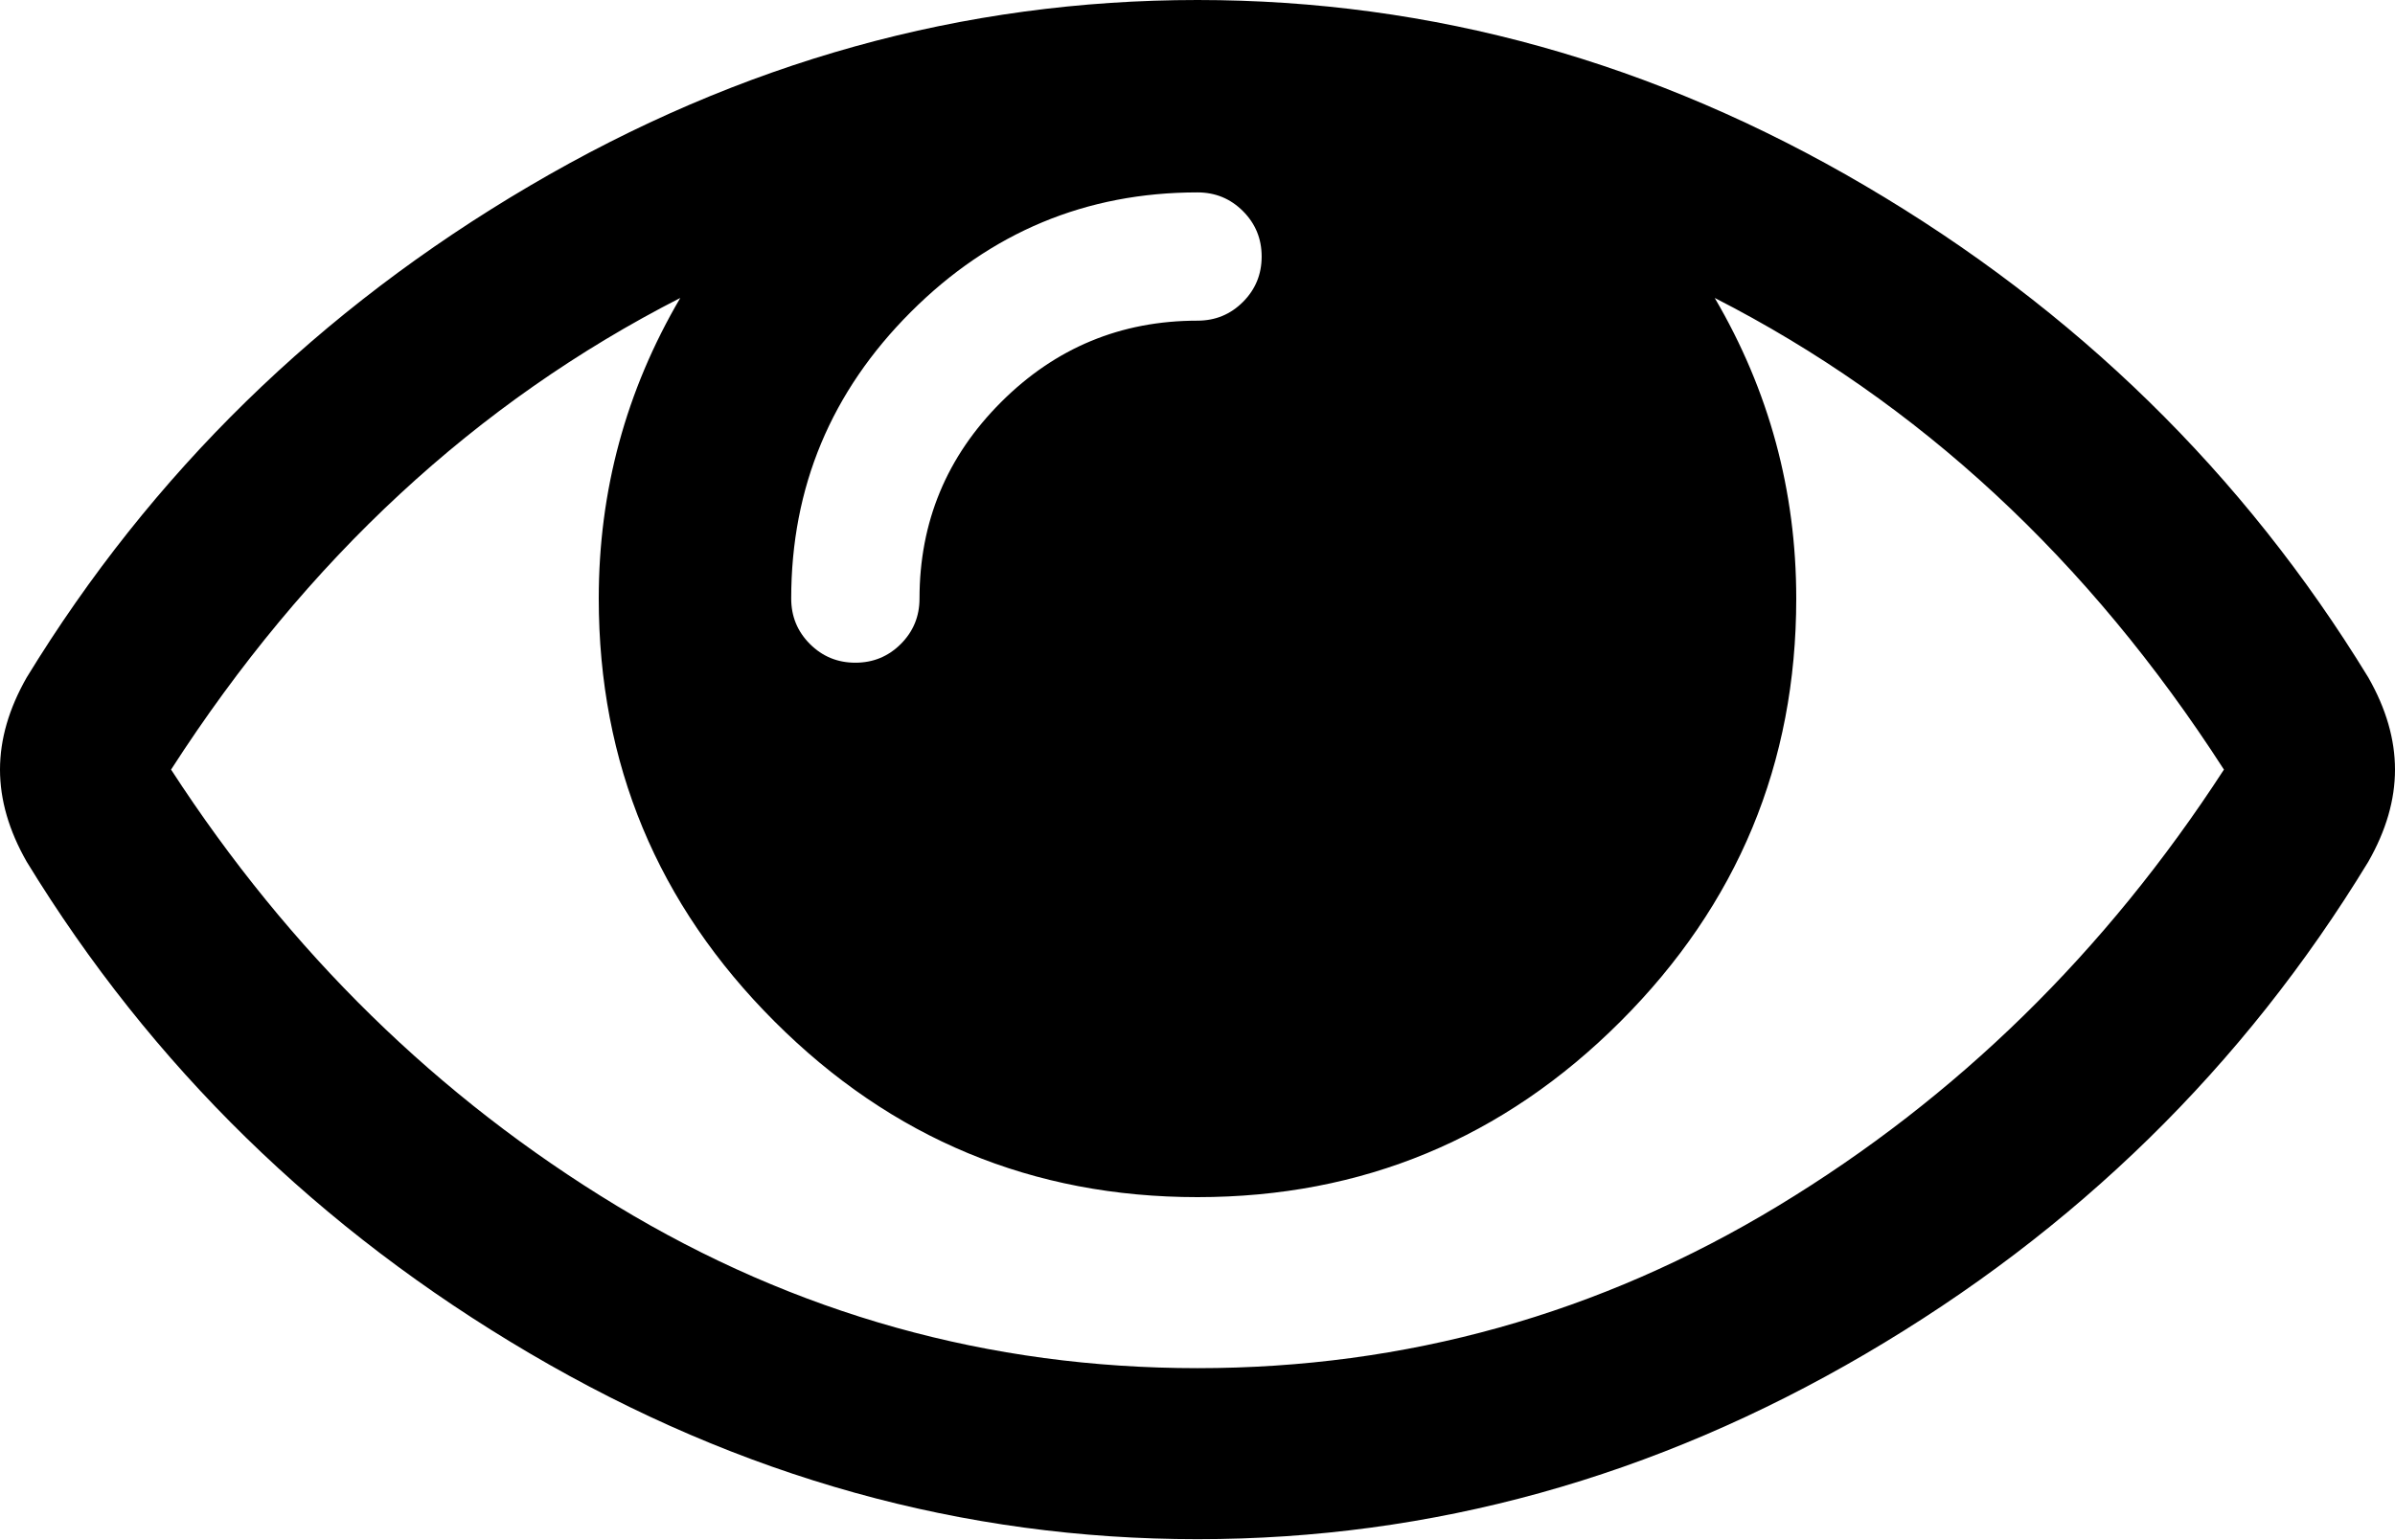
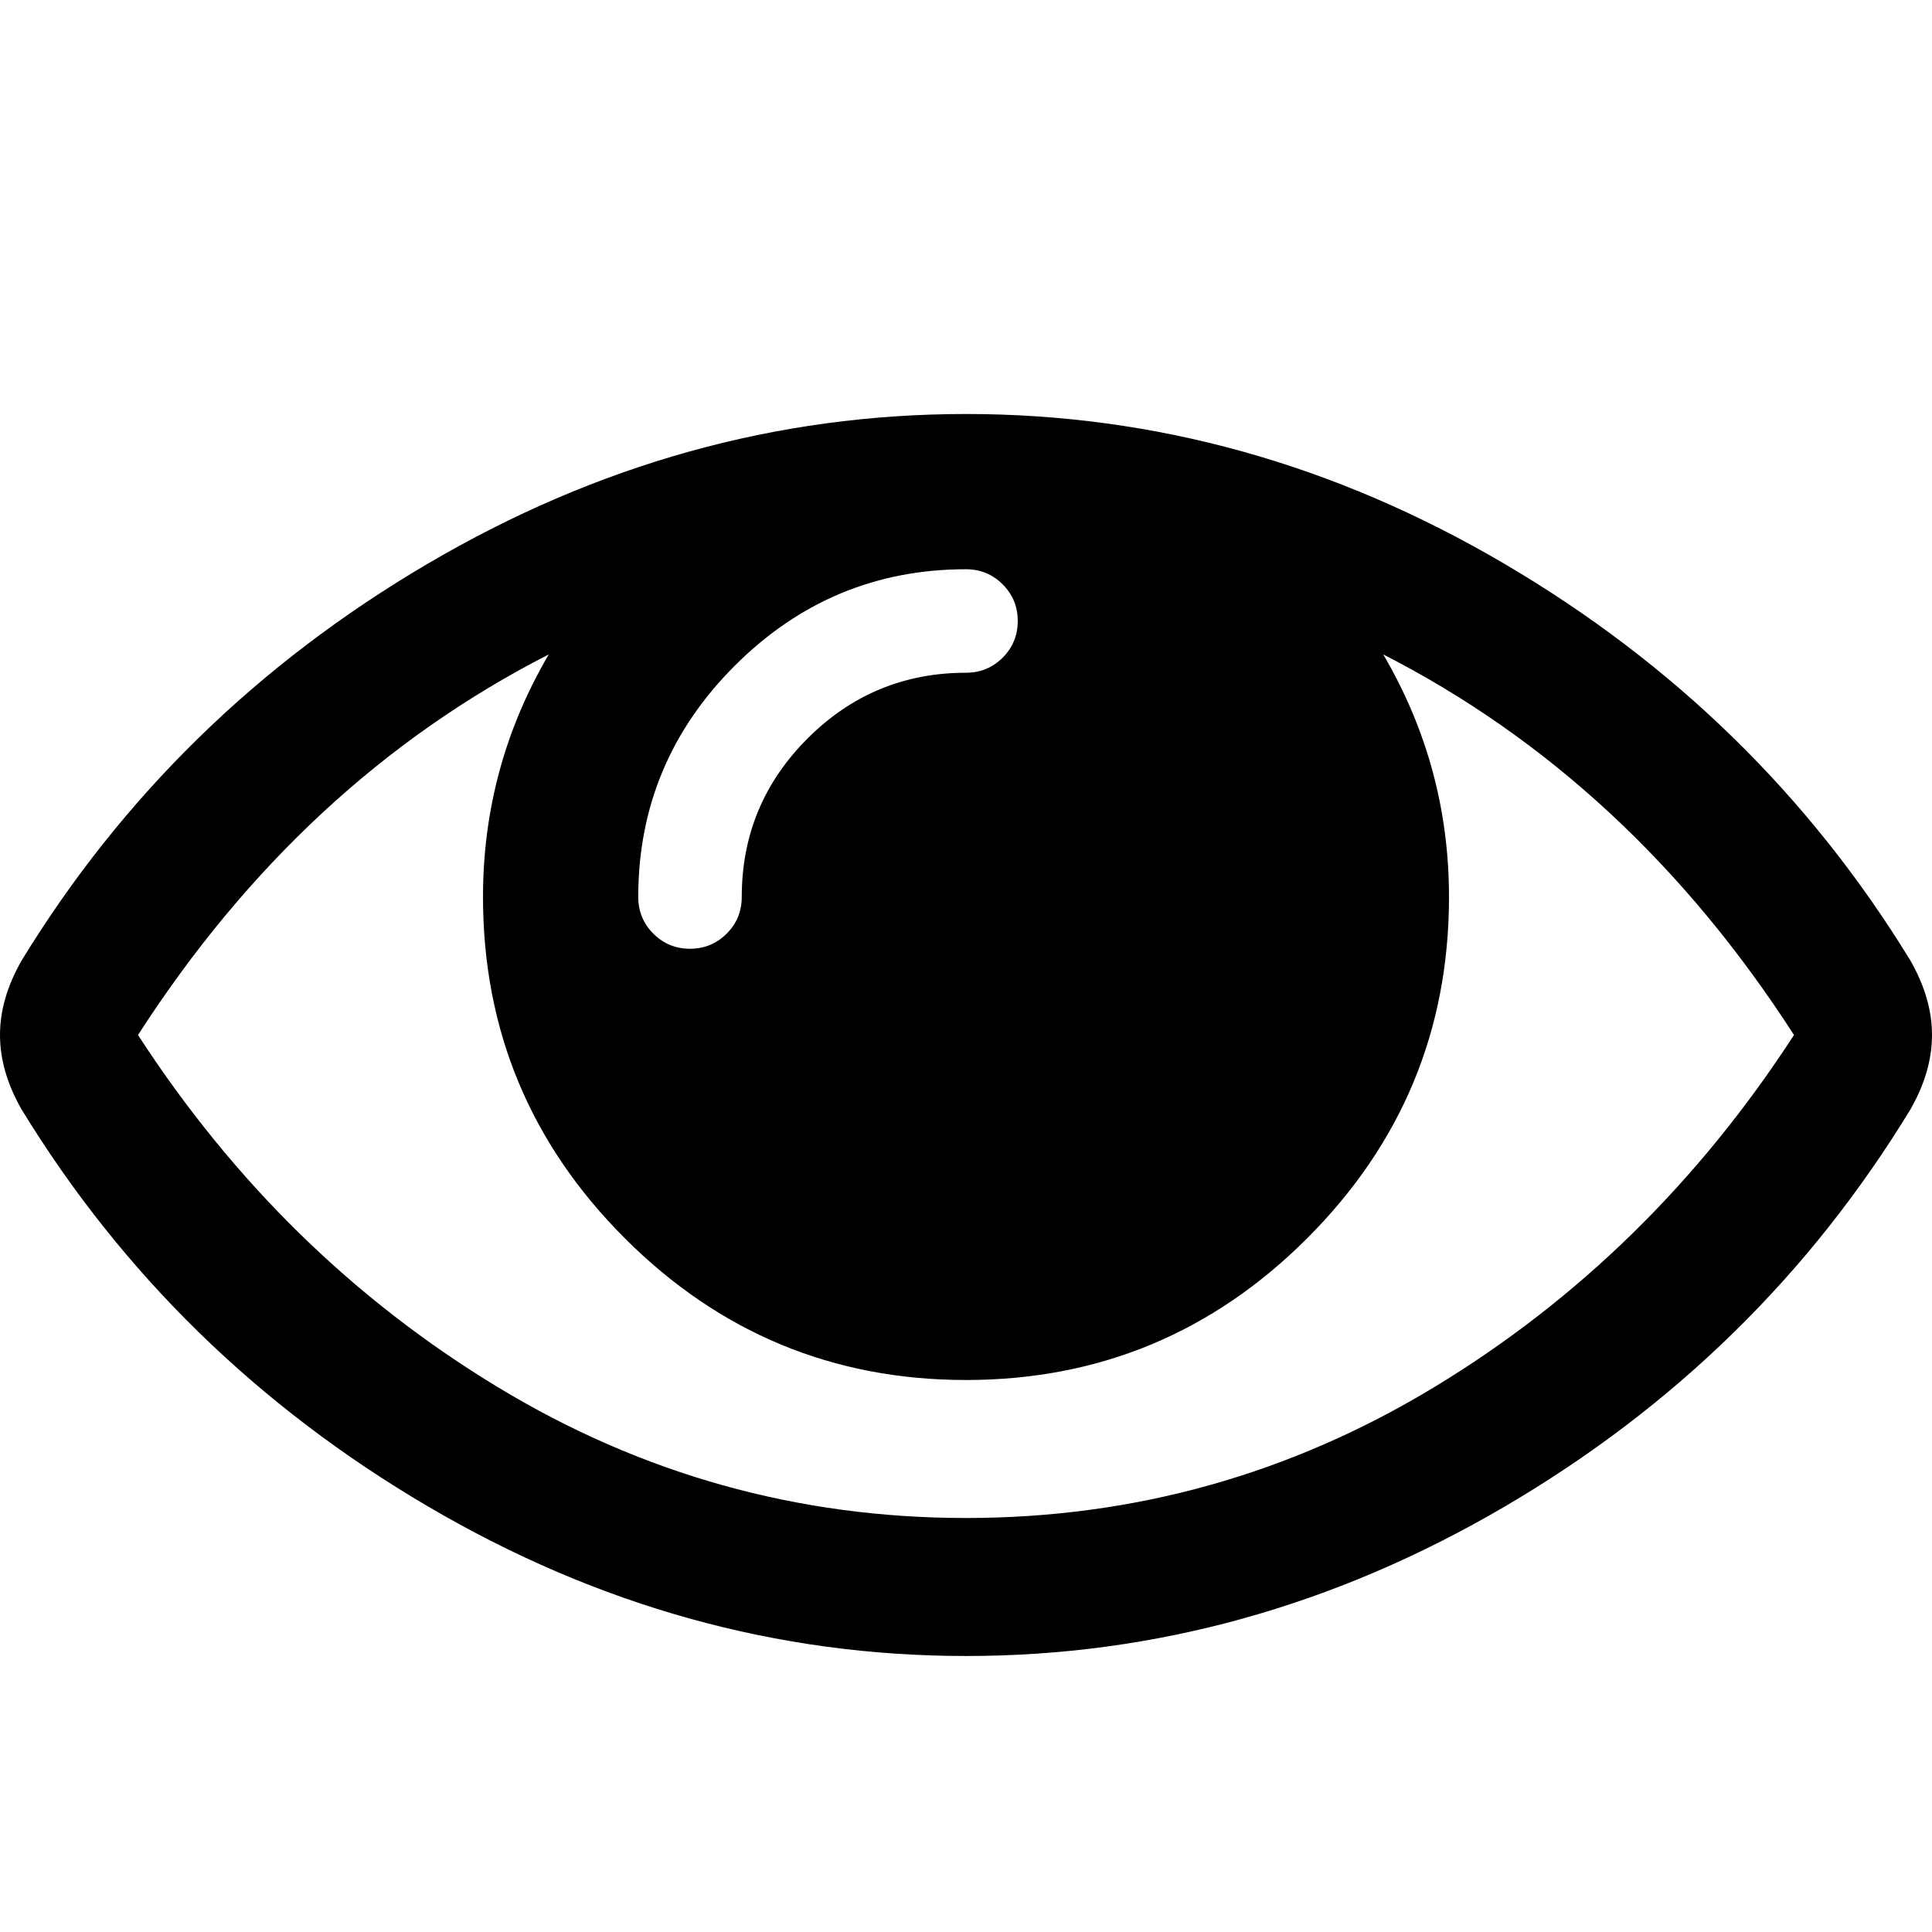
- <svg xmlns="http://www.w3.org/2000/svg" class="inline-svg--fa" data-icon="eye" viewBox="0 384 1792 1152">
+ <svg xmlns="http://www.w3.org/2000/svg" class="inline-svg--fa" viewBox="0 0 1792 1792">
  <path fill="currentColor" d="M1664 960q-152-236-381-353 61 104 61 225 0 185-131.5 316.5T896 1280t-316.5-131.5T448 832q0-121 61-225-229 117-381 353 133 205 333.5 326.5T896 1408t434.5-121.5T1664 960zM944 576q0-20-14-34t-34-14q-125 0-214.5 89.5T592 832q0 20 14 34t34 14 34-14 14-34q0-86 61-147t147-61q20 0 34-14t14-34zm848 384q0 34-20 69-140 230-376.5 368.5T896 1536t-499.5-139T20 1029Q0 994 0 960t20-69q140-229 376.5-368T896 384t499.5 139T1772 891q20 35 20 69z" />
</svg>
